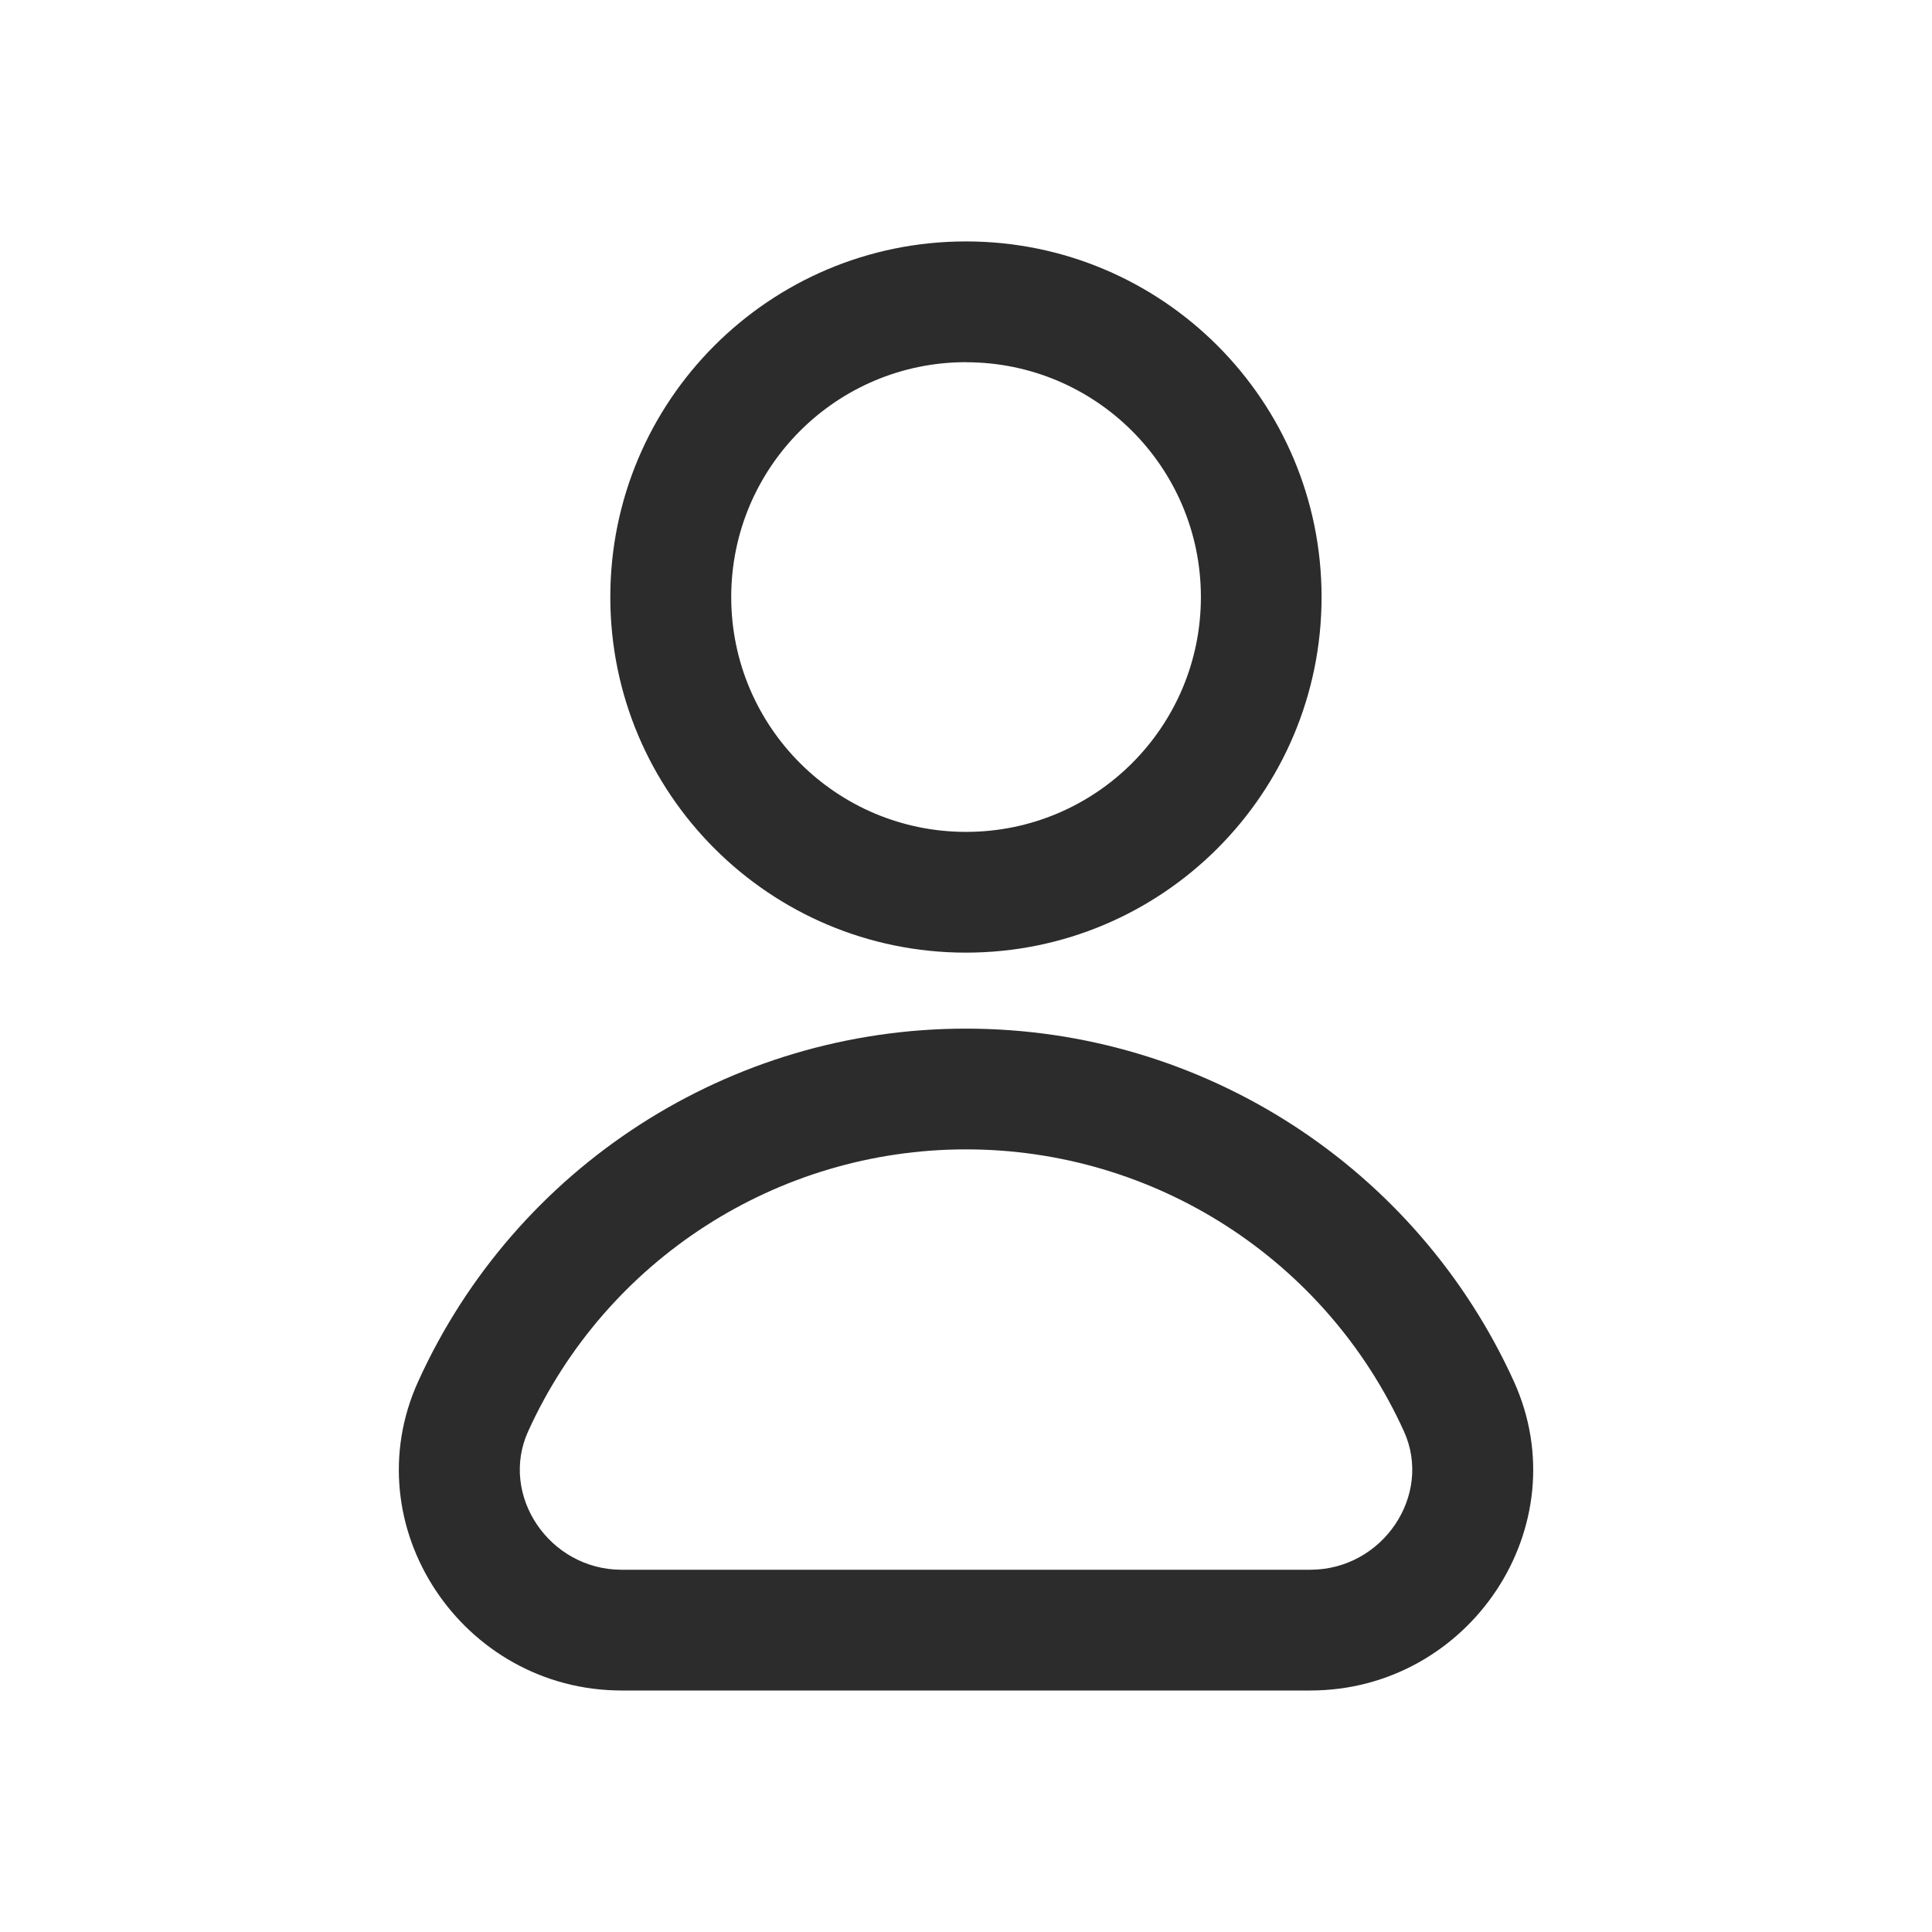
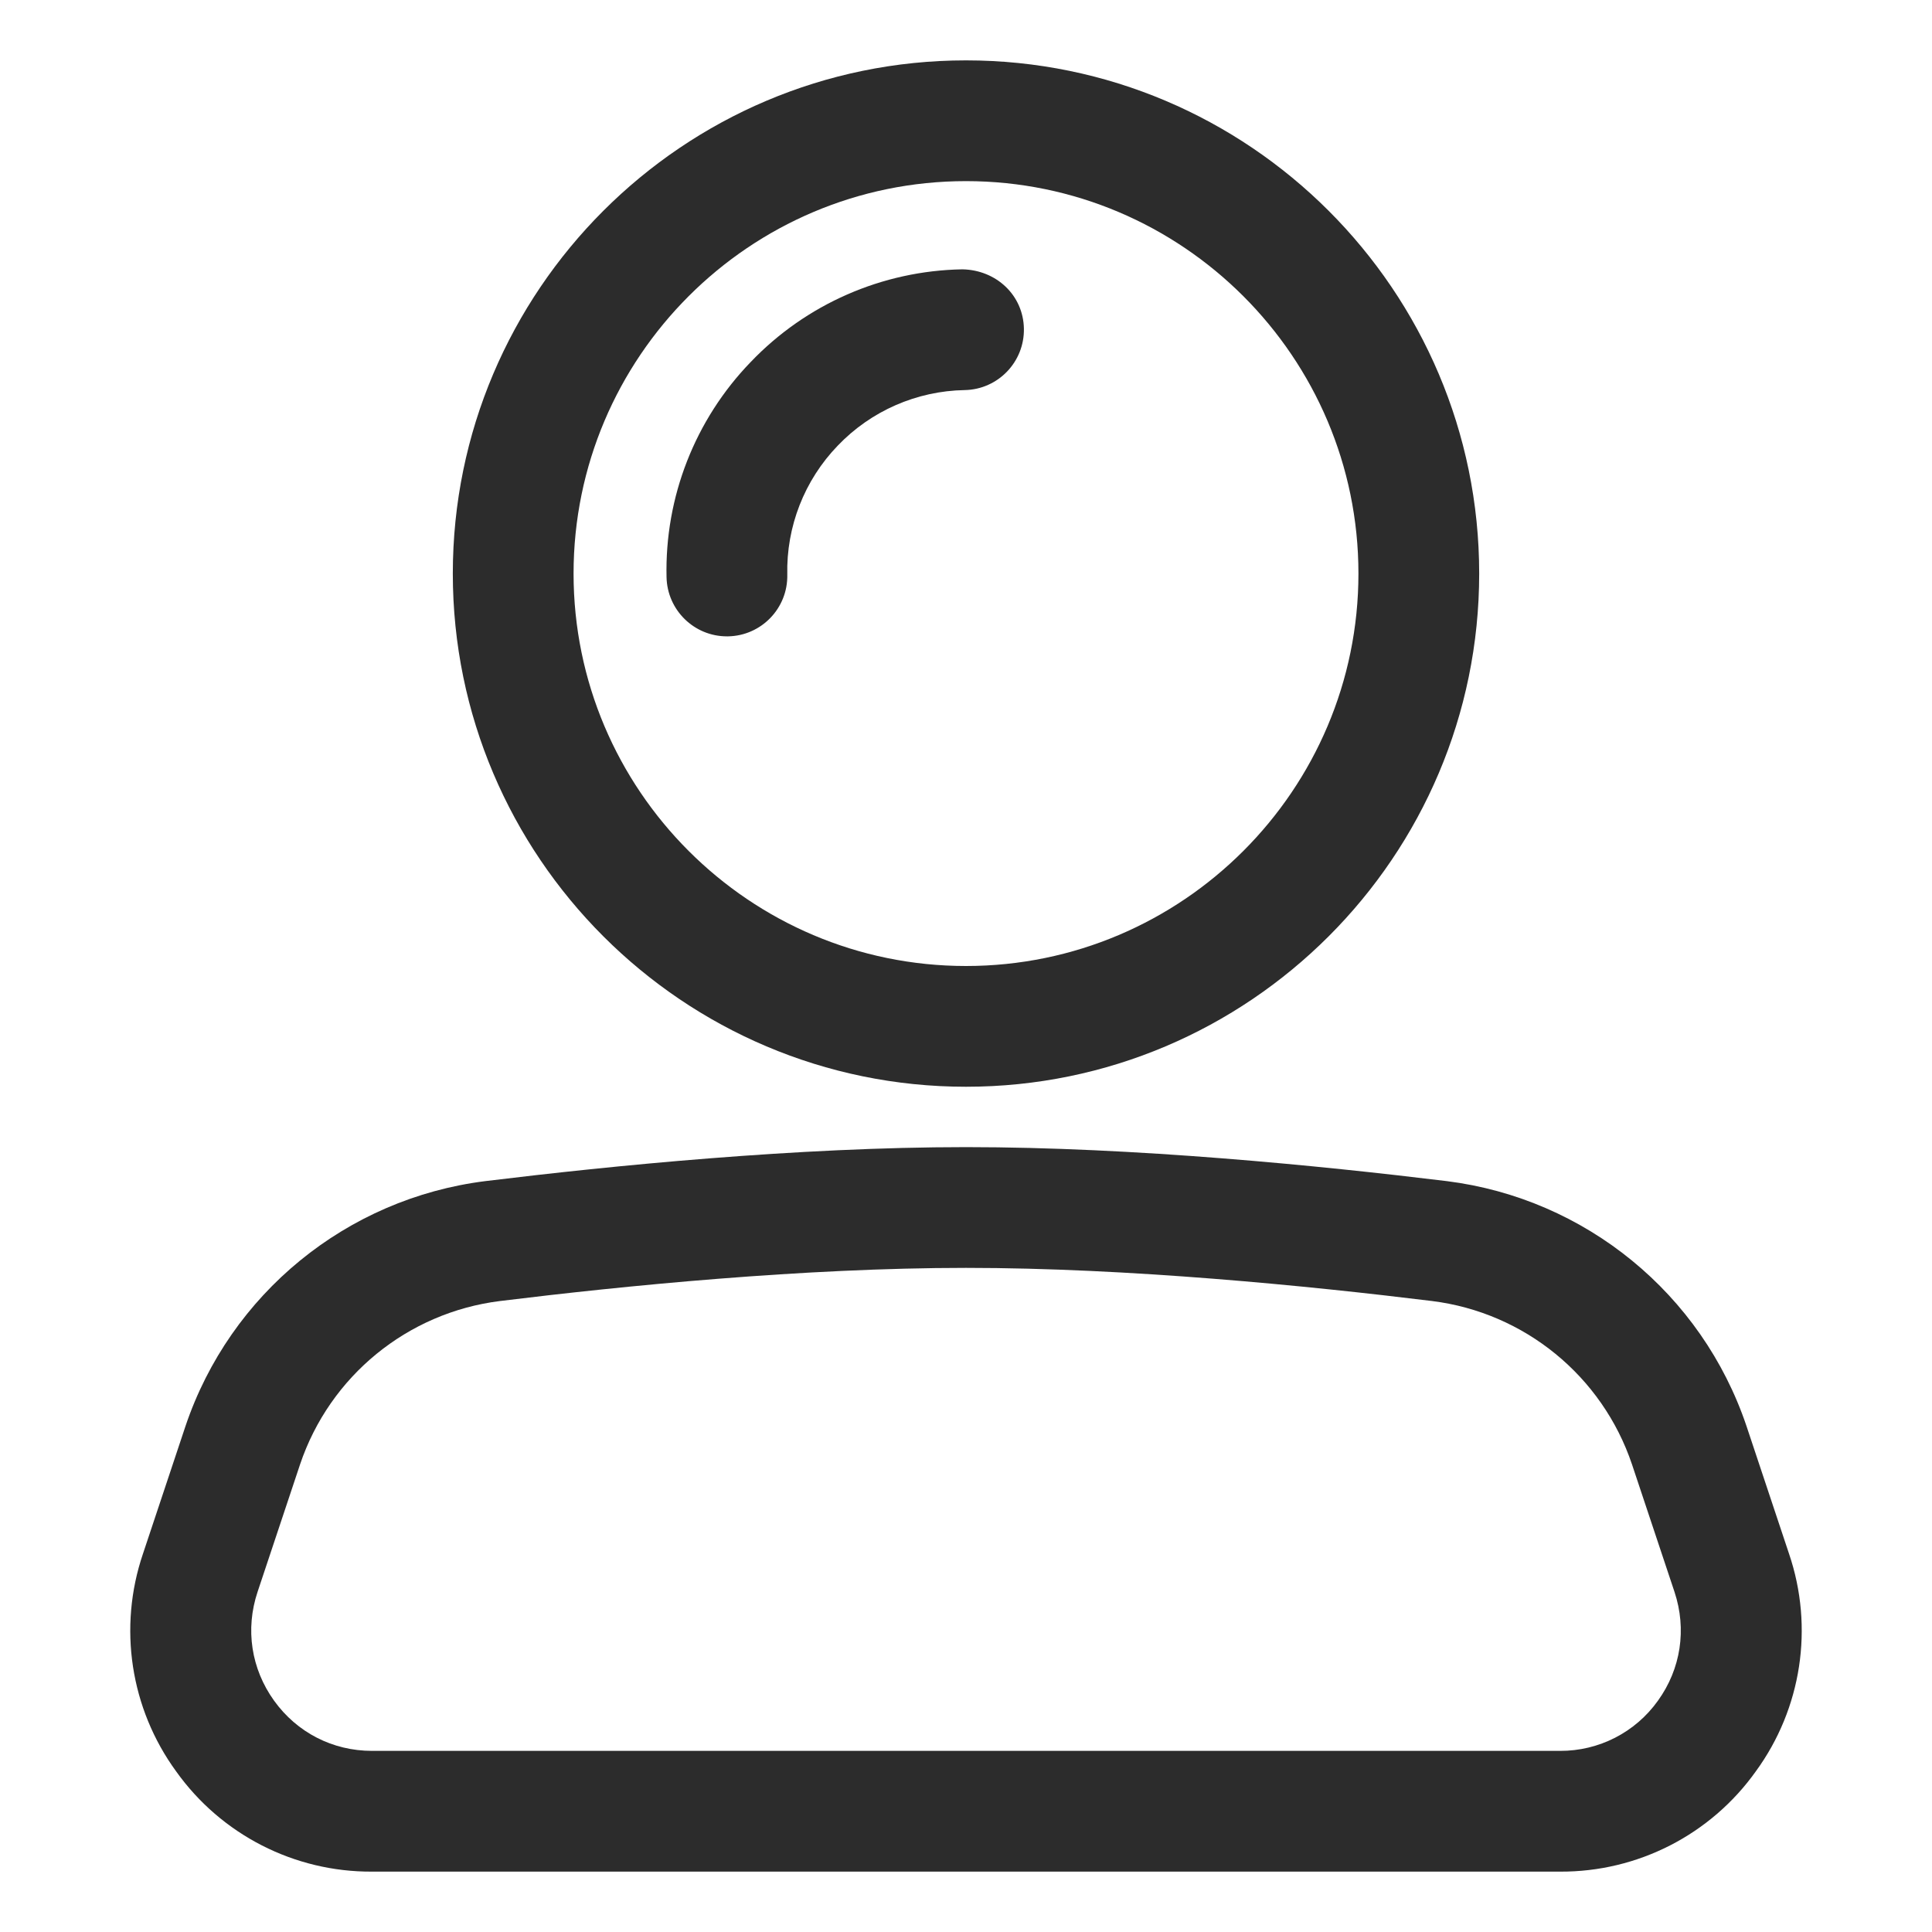
- <svg xmlns="http://www.w3.org/2000/svg" t="1748954154367" class="icon" viewBox="0 0 1024 1024" version="1.1" p-id="21890" width="32" height="32">
-   <path d="M512 545.195c126.208 0 238.976 74.027 290.347 186.88 34.901 76.8-23.467 163.925-107.904 163.925H329.515c-84.395 0-142.763-87.168-107.819-163.925A318.805 318.805 0 0 1 512 545.195z m0 64a254.848 254.848 0 0 0-232.064 149.419c-15.36 33.792 11.136 73.387 49.579 73.387h364.928c38.485 0 65.024-39.595 49.664-73.387A254.891 254.891 0 0 0 512 609.195z m0-481.237a188.459 188.459 0 1 1-0.043 376.96 188.459 188.459 0 0 1 0-376.96z m0 64a124.459 124.459 0 1 0 0.085 248.96A124.459 124.459 0 0 0 512 192z" fill="#2c2c2c" p-id="21891" />
+ <svg xmlns="http://www.w3.org/2000/svg" t="1748956244000" class="icon" viewBox="0 0 1024 1024" version="1.1" p-id="25116" width="32" height="32">
+   <path d="M826.816 992H197.184a126.624 126.624 0 0 1-103.84-53.152 126.592 126.592 0 0 1-17.568-115.328l22.528-67.616a193.088 193.088 0 0 1 158.912-129.888C324.192 617.824 422.752 608 512 608c89.216 0 187.808 9.824 254.816 18.016a193.024 193.024 0 0 1 158.88 129.888l22.528 67.616a126.528 126.528 0 0 1-17.6 115.328A126.56 126.56 0 0 1 826.816 992zM512 672c-86.016 0-181.792 9.536-246.976 17.568a128.64 128.64 0 0 0-105.984 86.592l-22.528 67.584c-6.592 19.776-3.392 40.768 8.768 57.664S176.352 928 197.184 928h629.632a63.36 63.36 0 0 0 51.904-26.56c12.192-16.896 15.36-37.92 8.8-57.696l-22.528-67.584a128.64 128.64 0 0 0-105.984-86.592C693.792 681.536 597.984 672 512 672zM512 576c-149.984 0-272-122.016-272-272S362.016 32 512 32c149.984 0 272 122.016 272 272S661.984 576 512 576z m0-480c-114.688 0-208 93.312-208 208S397.312 512 512 512s208-93.312 208-208S626.688 96 512 96z" p-id="25117" fill="#2c2c2c" />
+   <path d="M385.28 337.28c-17.376 0-31.616-13.92-32-31.36a158.848 158.848 0 0 1 44.608-114.048 158.976 158.976 0 0 1 112.16-49.12c17.984 0.32 32.288 13.696 32.64 31.36a32 32 0 0 1-31.36 32.64 95.424 95.424 0 0 0-67.296 29.44 95.392 95.392 0 0 0-26.752 68.448 32 32 0 0 1-31.36 32.64h-0.64z" p-id="25118" fill="#2c2c2c" />
</svg>
